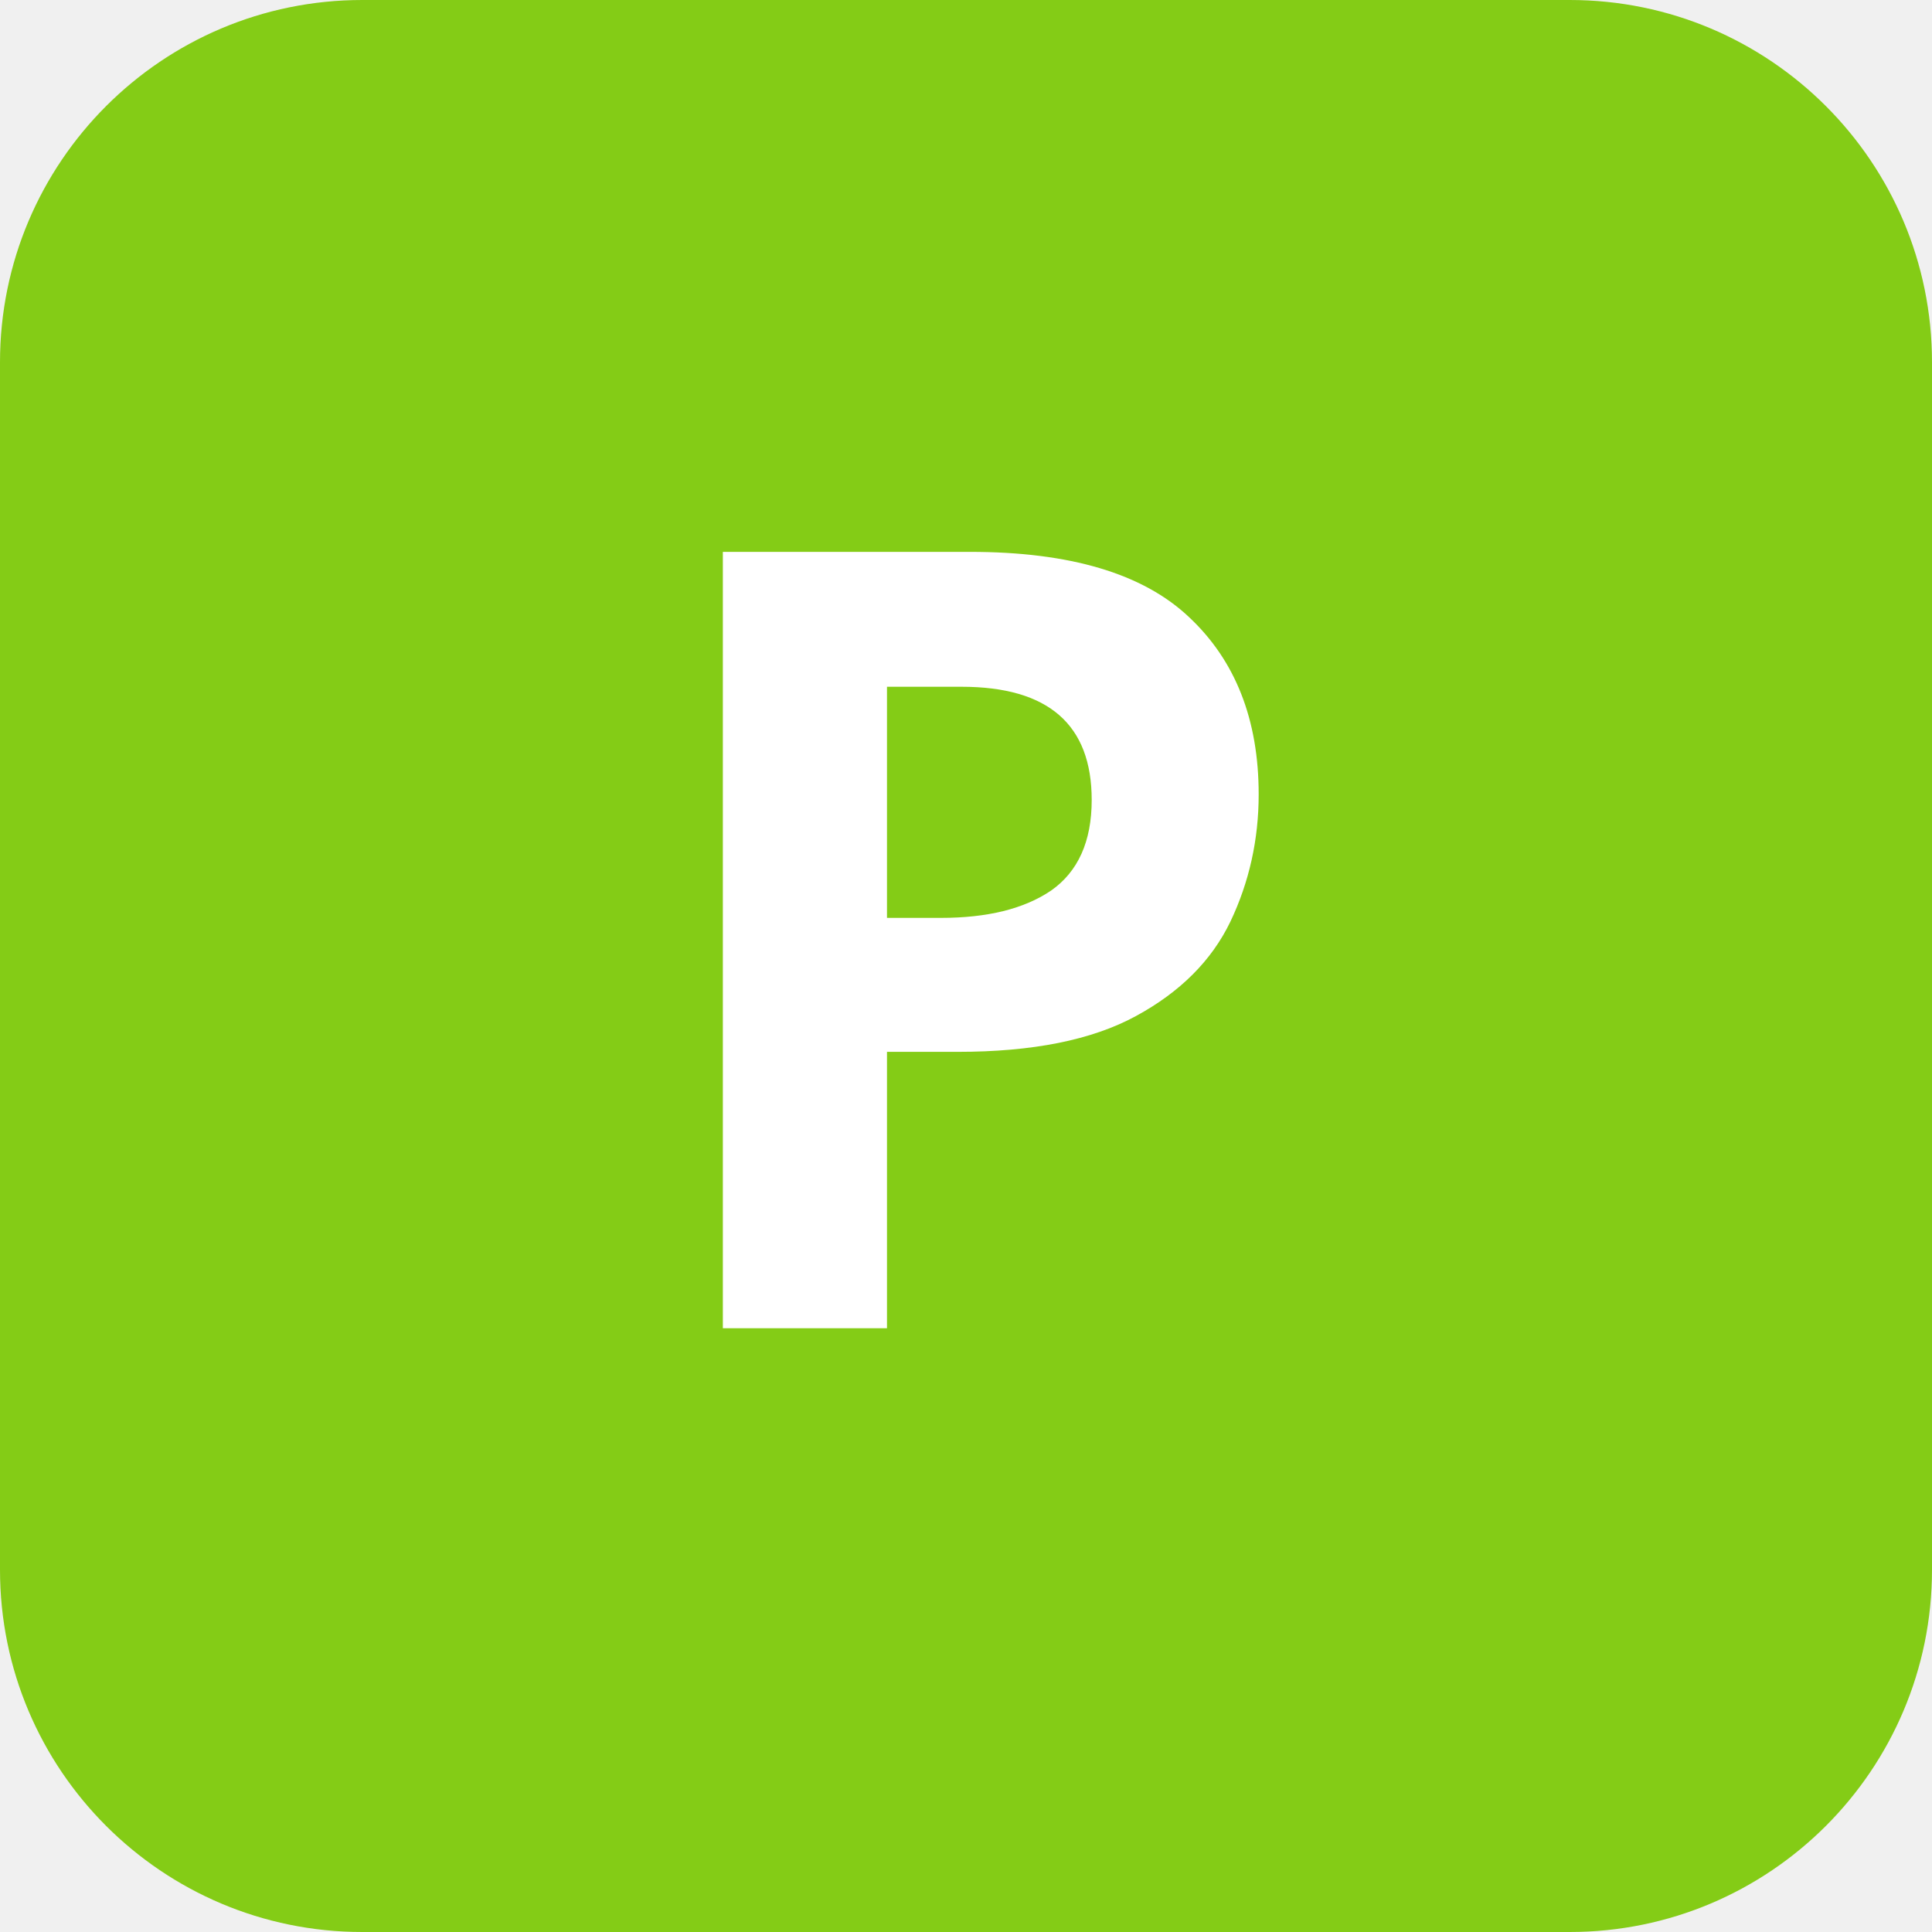
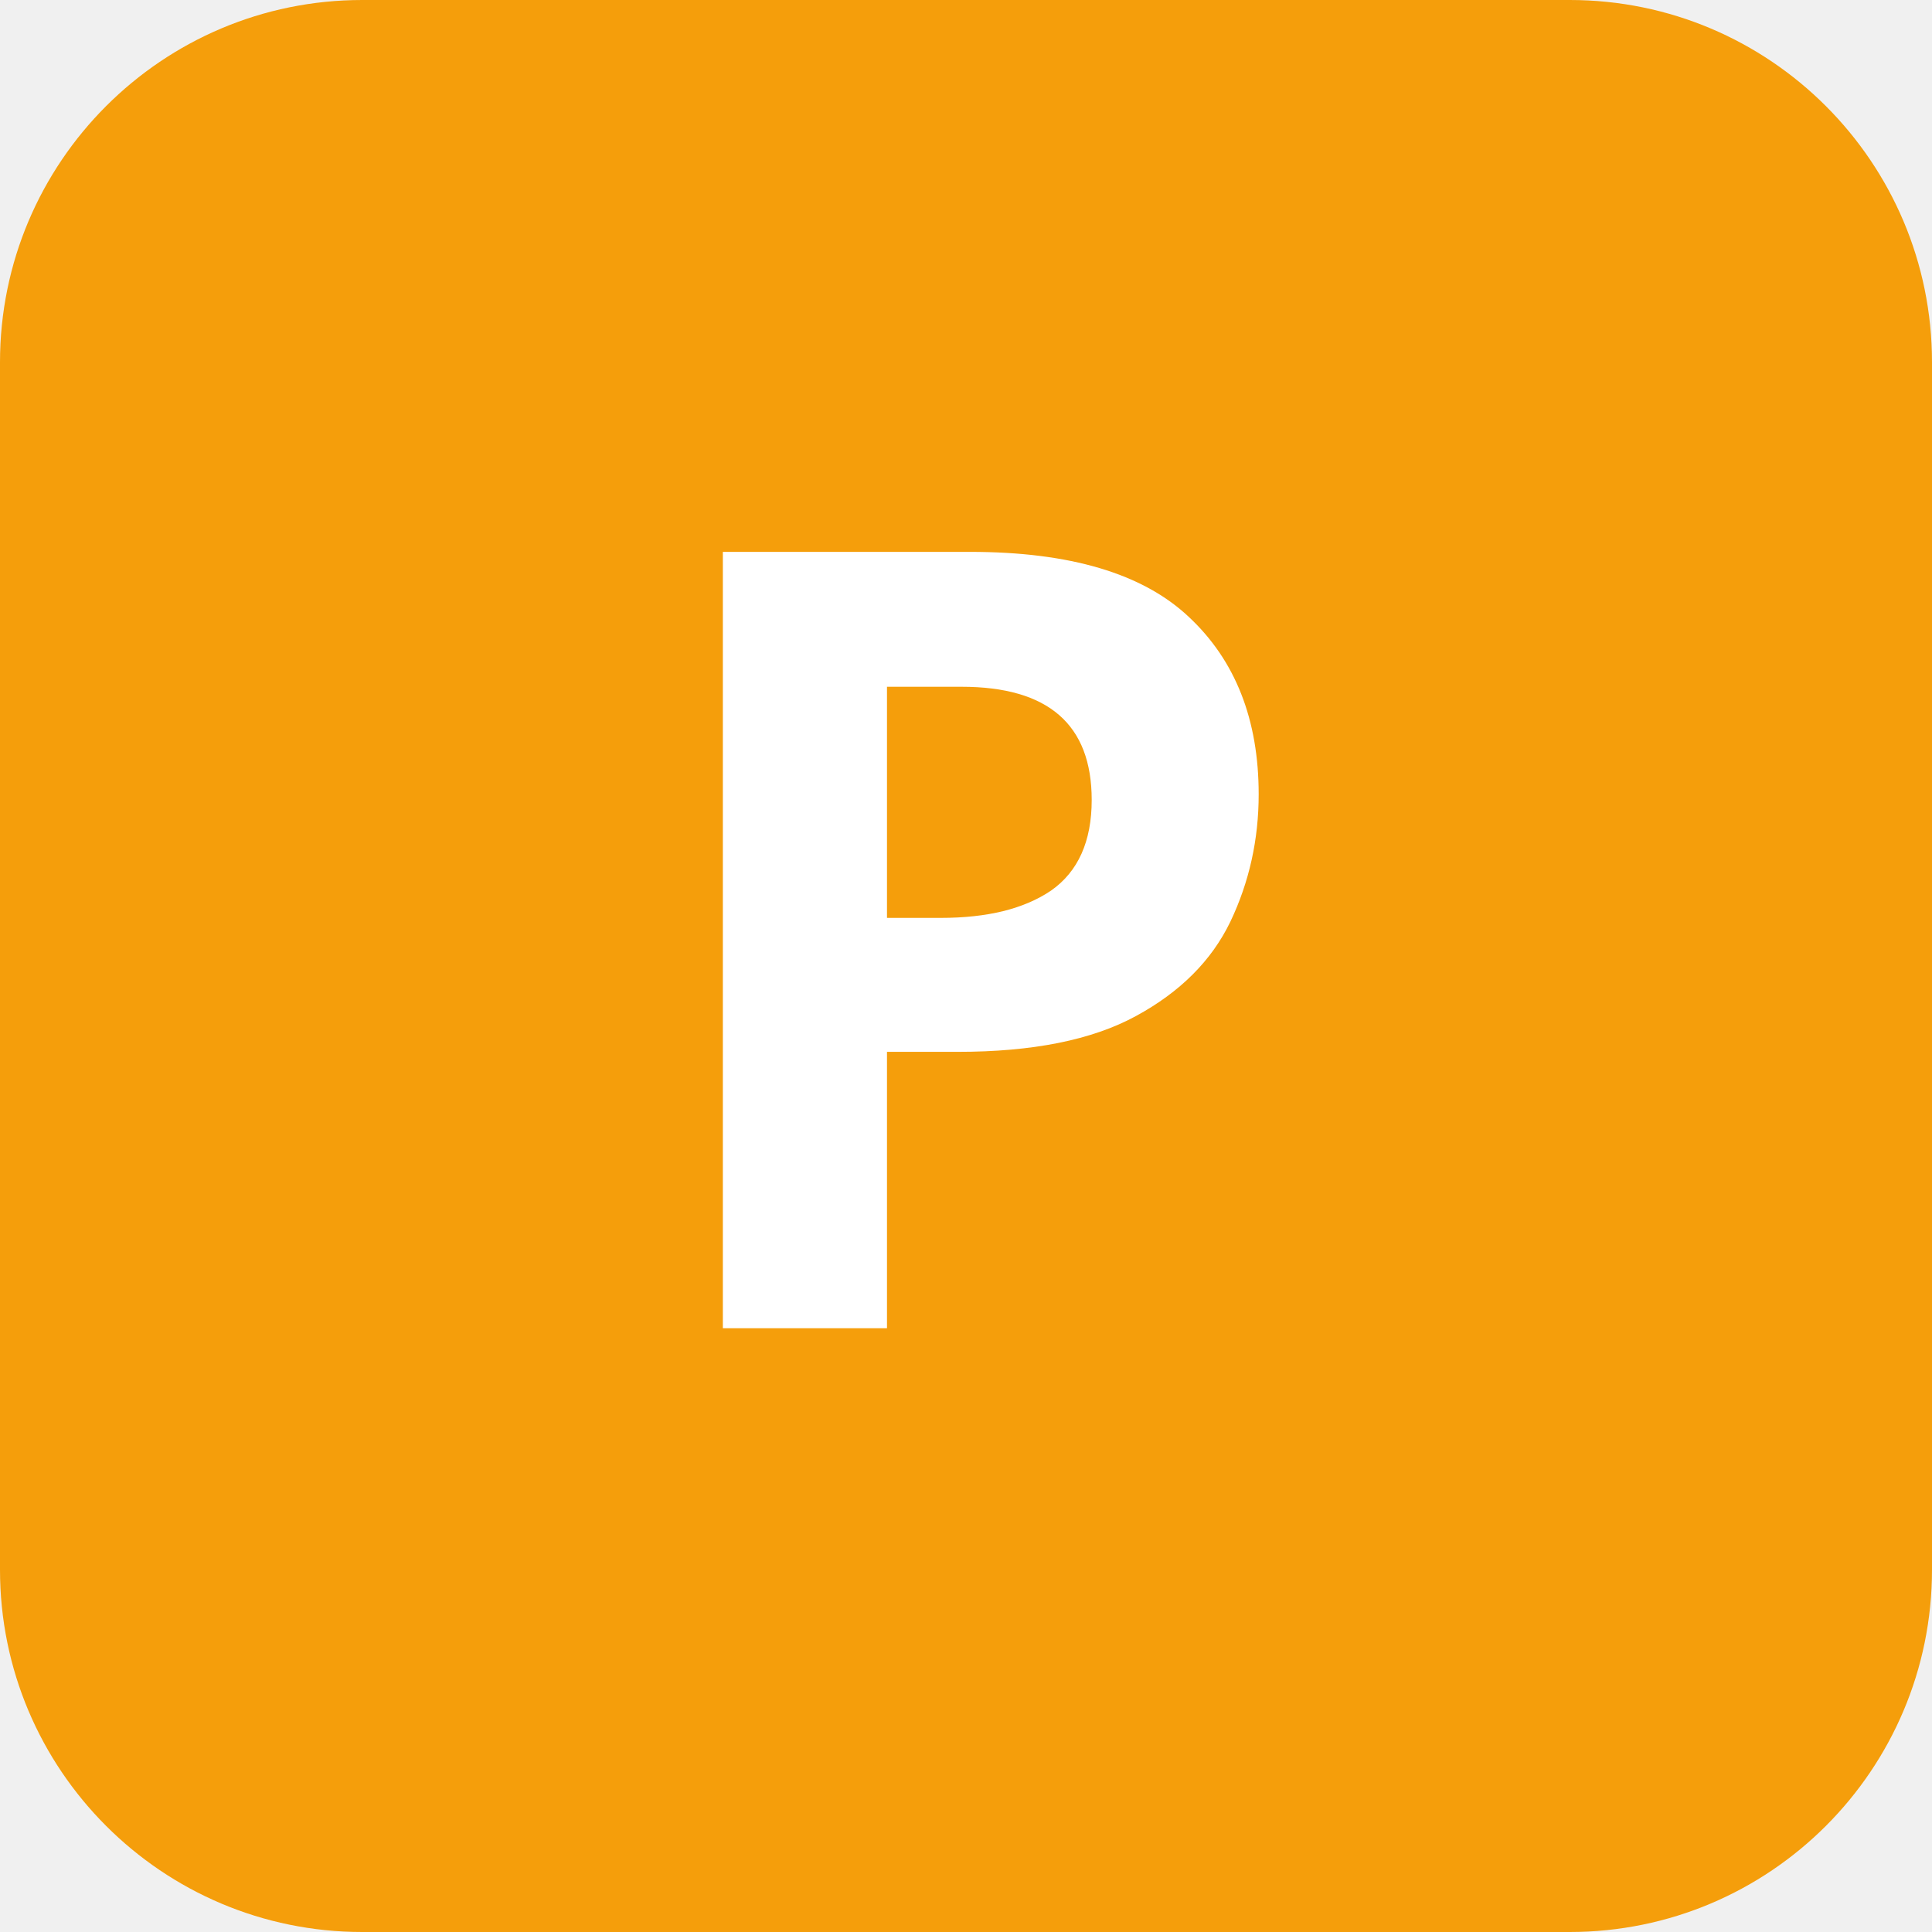
<svg xmlns="http://www.w3.org/2000/svg" viewBox="0 0 32 32">
-   <rect width="32" height="32" rx="6" fill="#84cc16" />
+   <rect width="32" height="32" rx="6" fill="#f59e0b" />
  <text x="16" y="22" text-anchor="middle" font-family="system-ui,sans-serif" font-size="18" font-weight="800" fill="white">P</text>
</svg>
